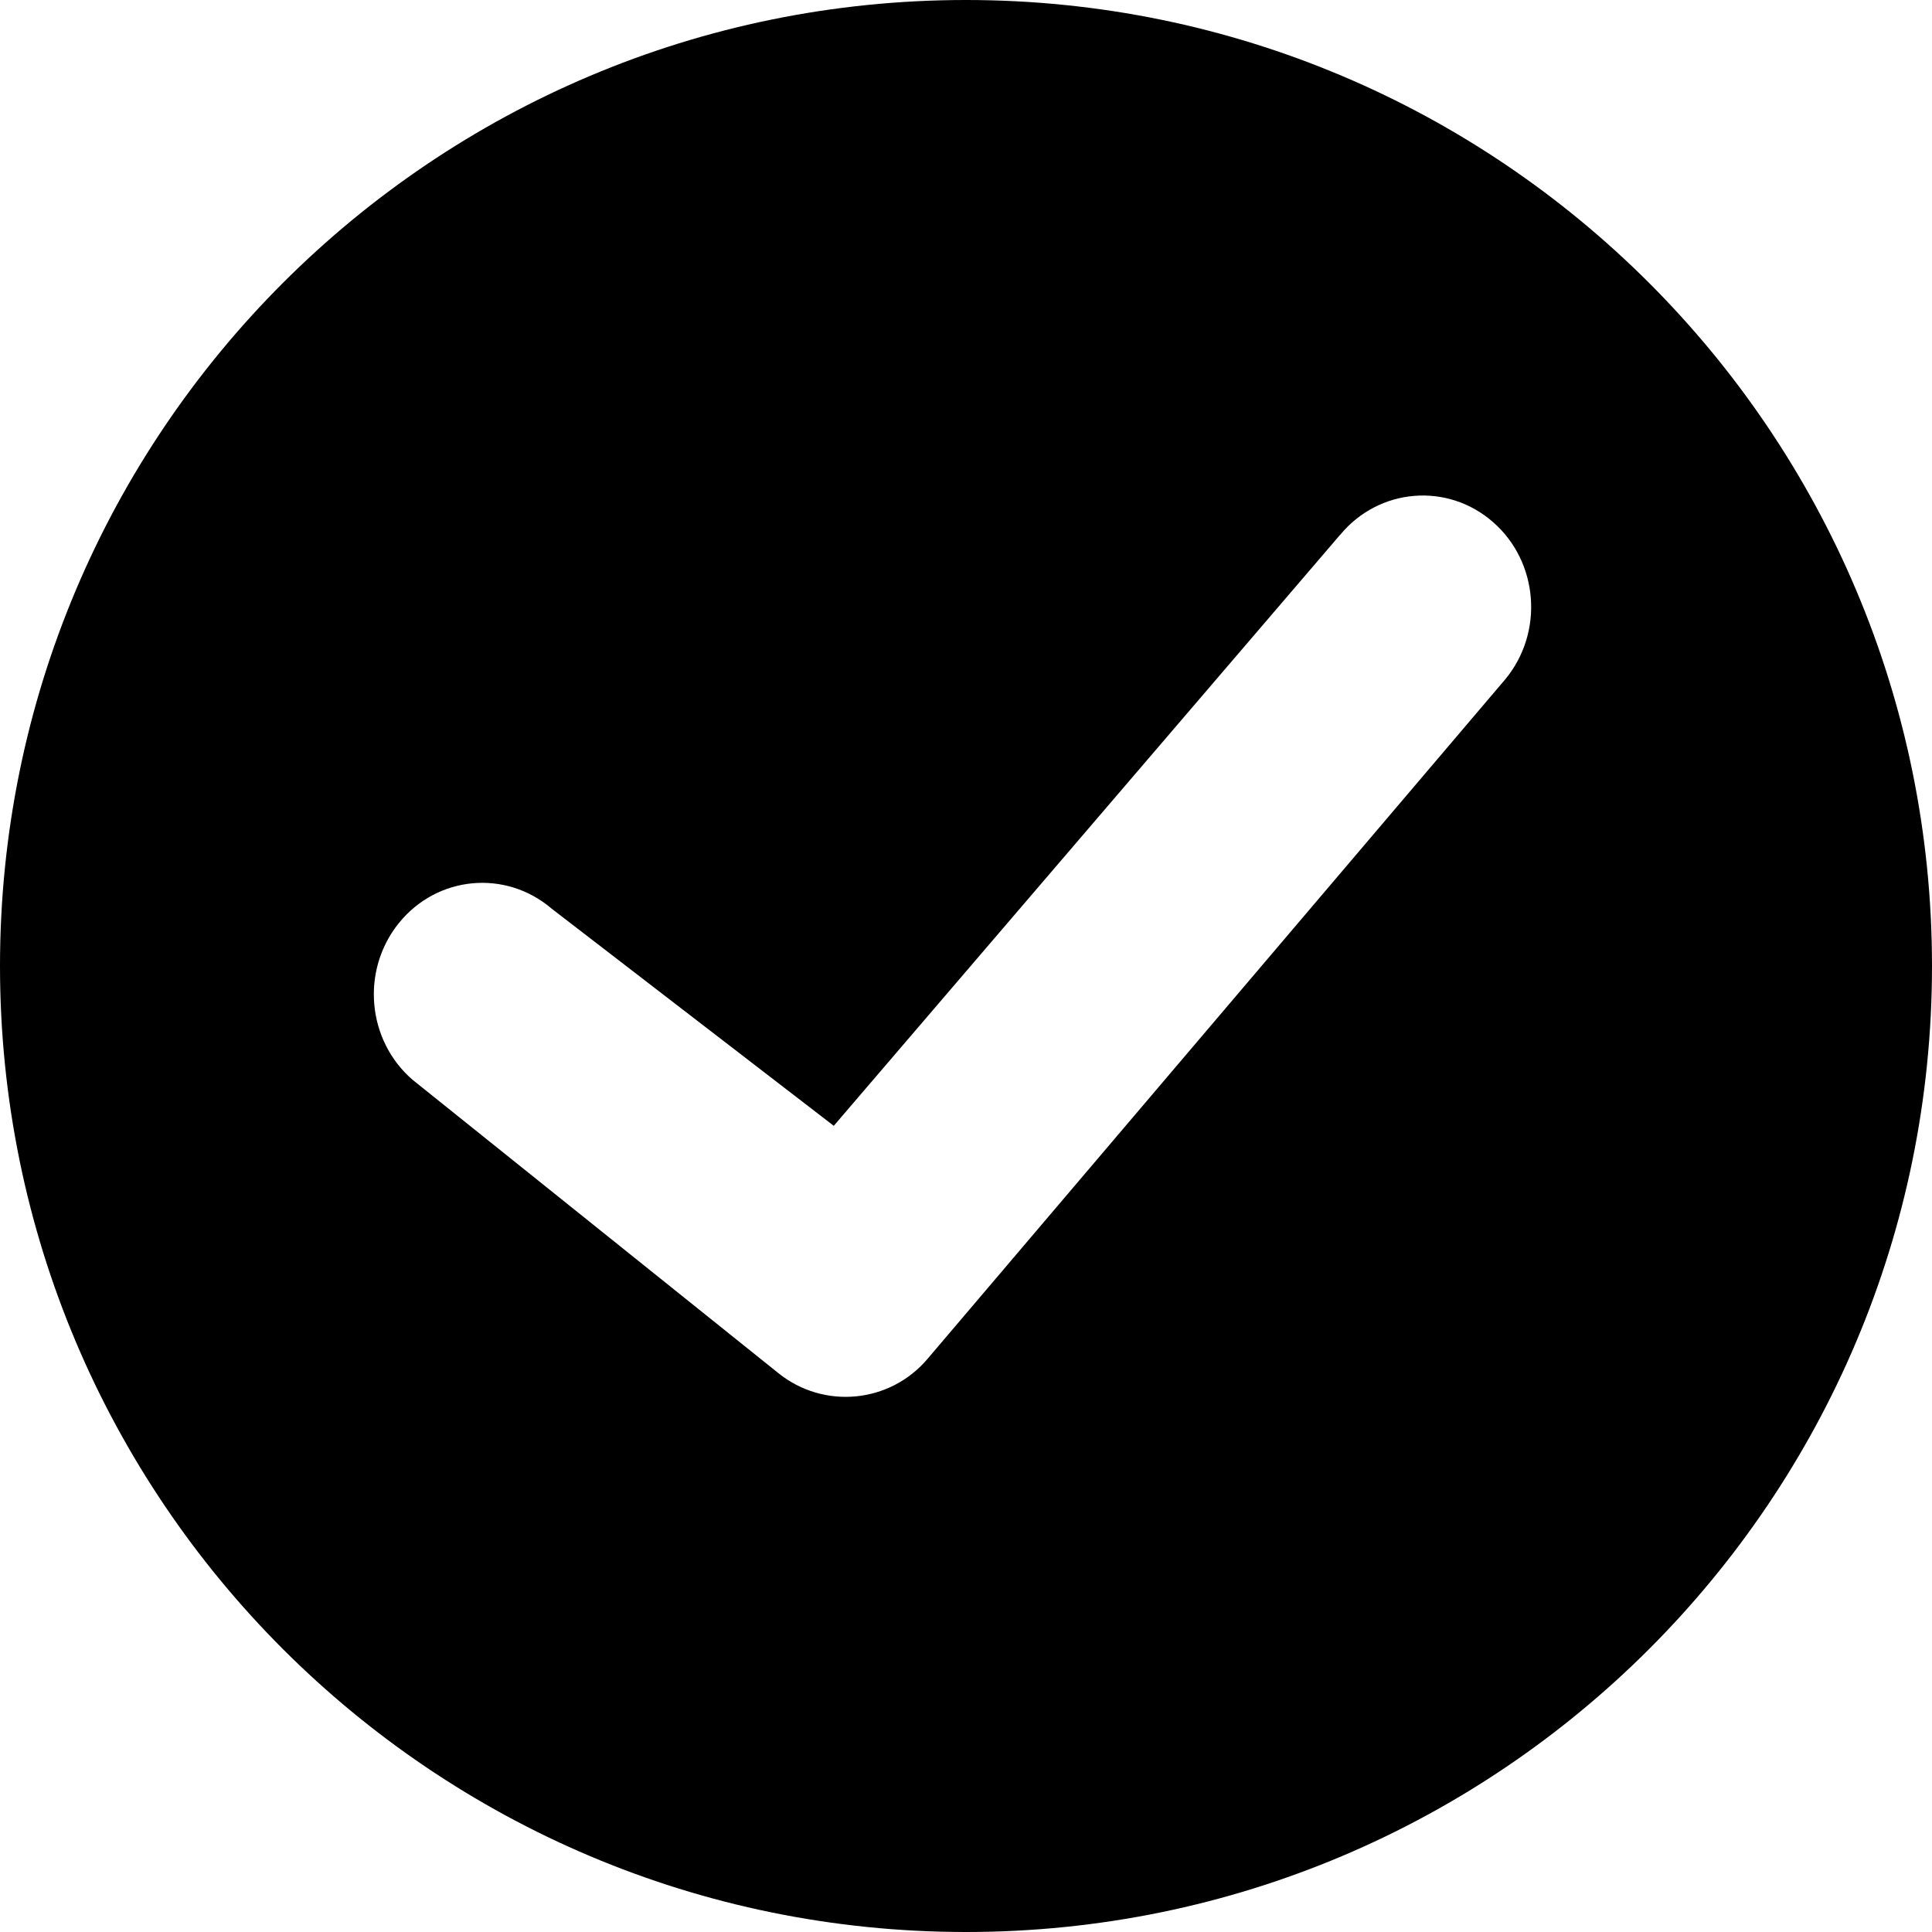
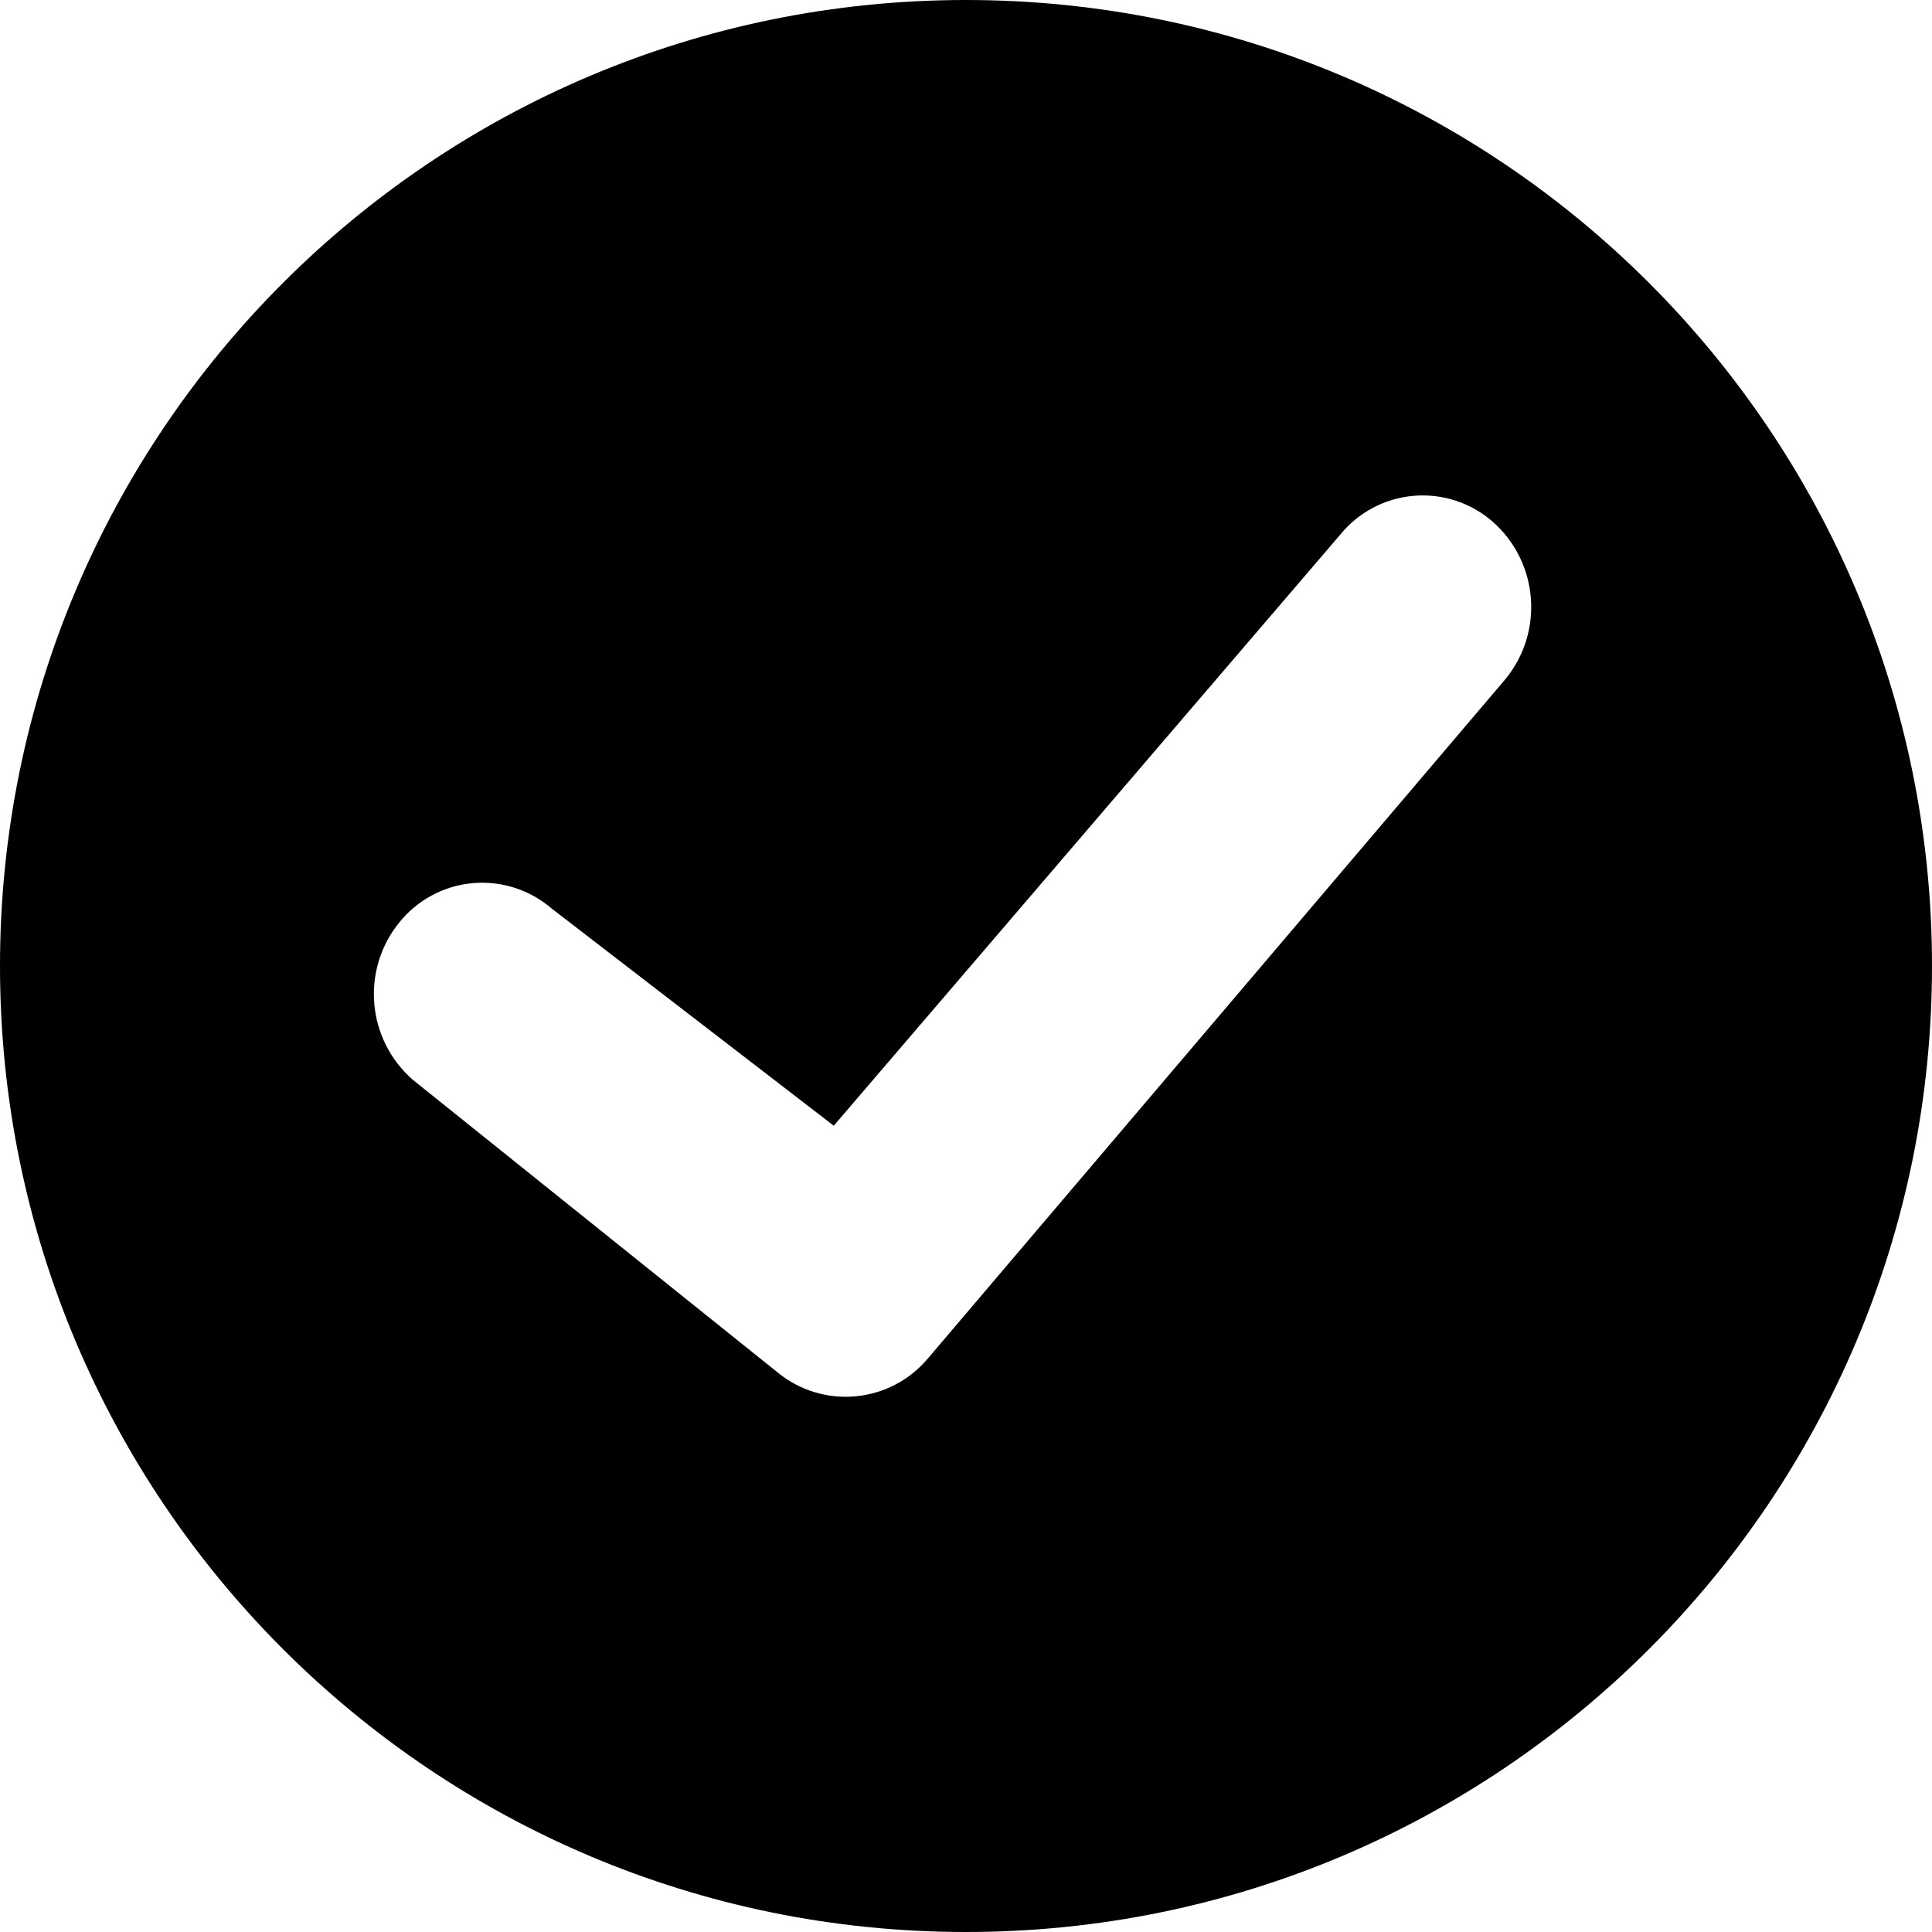
<svg xmlns="http://www.w3.org/2000/svg" id="i-success" viewBox="0 0 18 18">
-   <path d="m9 0c4.971 0 9 4.029 9 9 0 4.971-4.029 9-9 9-4.971 0-9-4.029-9-9 0-4.971 4.029-9 9-9zm3.486 4.982-4.718 5.507-2.628-2.023c-.429-.367-1.066-.308-1.423.133-.357.441-.299 1.096.129 1.463l3.407 2.732c.422.339 1.037.28 1.387-.132l5.385-6.334c.361-.437.31-1.093-.115-1.464-.425-.372-1.063-.318-1.424.119z" fill="currentColor" fill-rule="evenodd" />
+   <path d="M9 0a9 9 0 1 1 0 18A9 9 0 0 1 9 0zm3.486 4.982-4.718 5.506L5.14 8.465a.991.991 0 0 0-1.423.133 1.06 1.06 0 0 0 .13 1.463l3.407 2.733a1 1 0 0 0 1.387-.133l5.385-6.334a1.06 1.06 0 0 0-.116-1.464.991.991 0 0 0-1.424.119z" fill="currentColor" fill-rule="evenodd" />
</svg>
